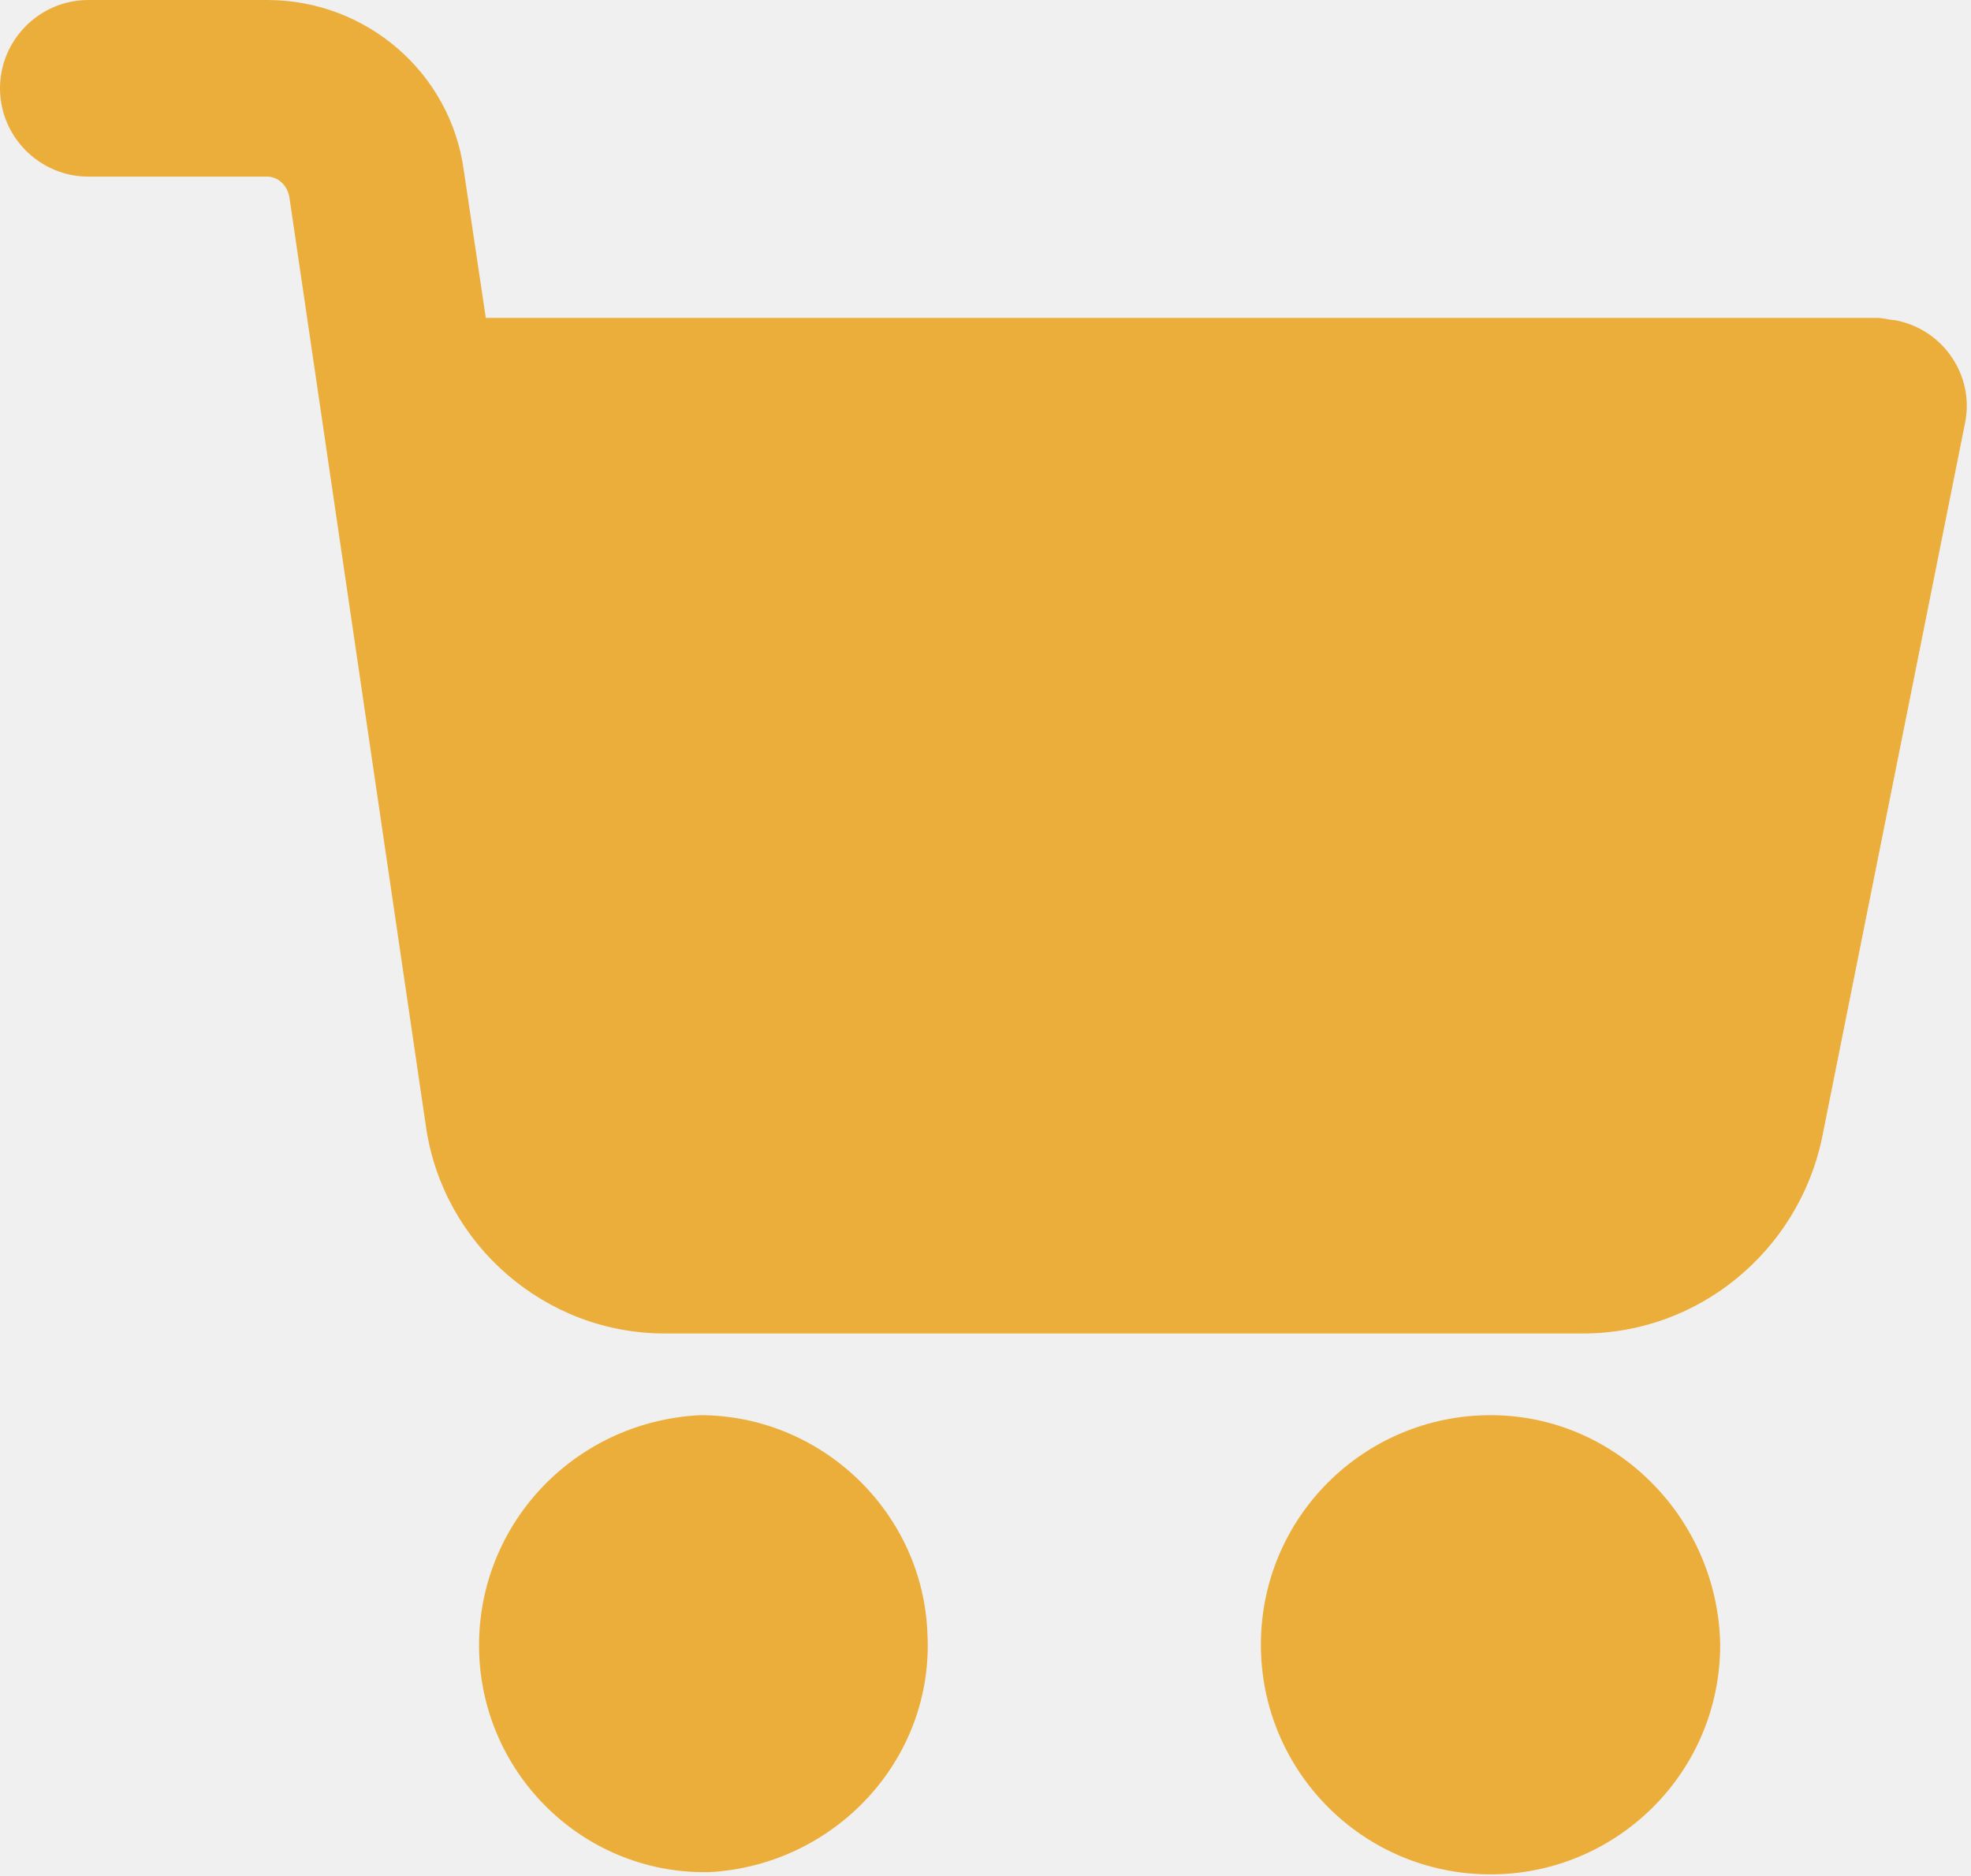
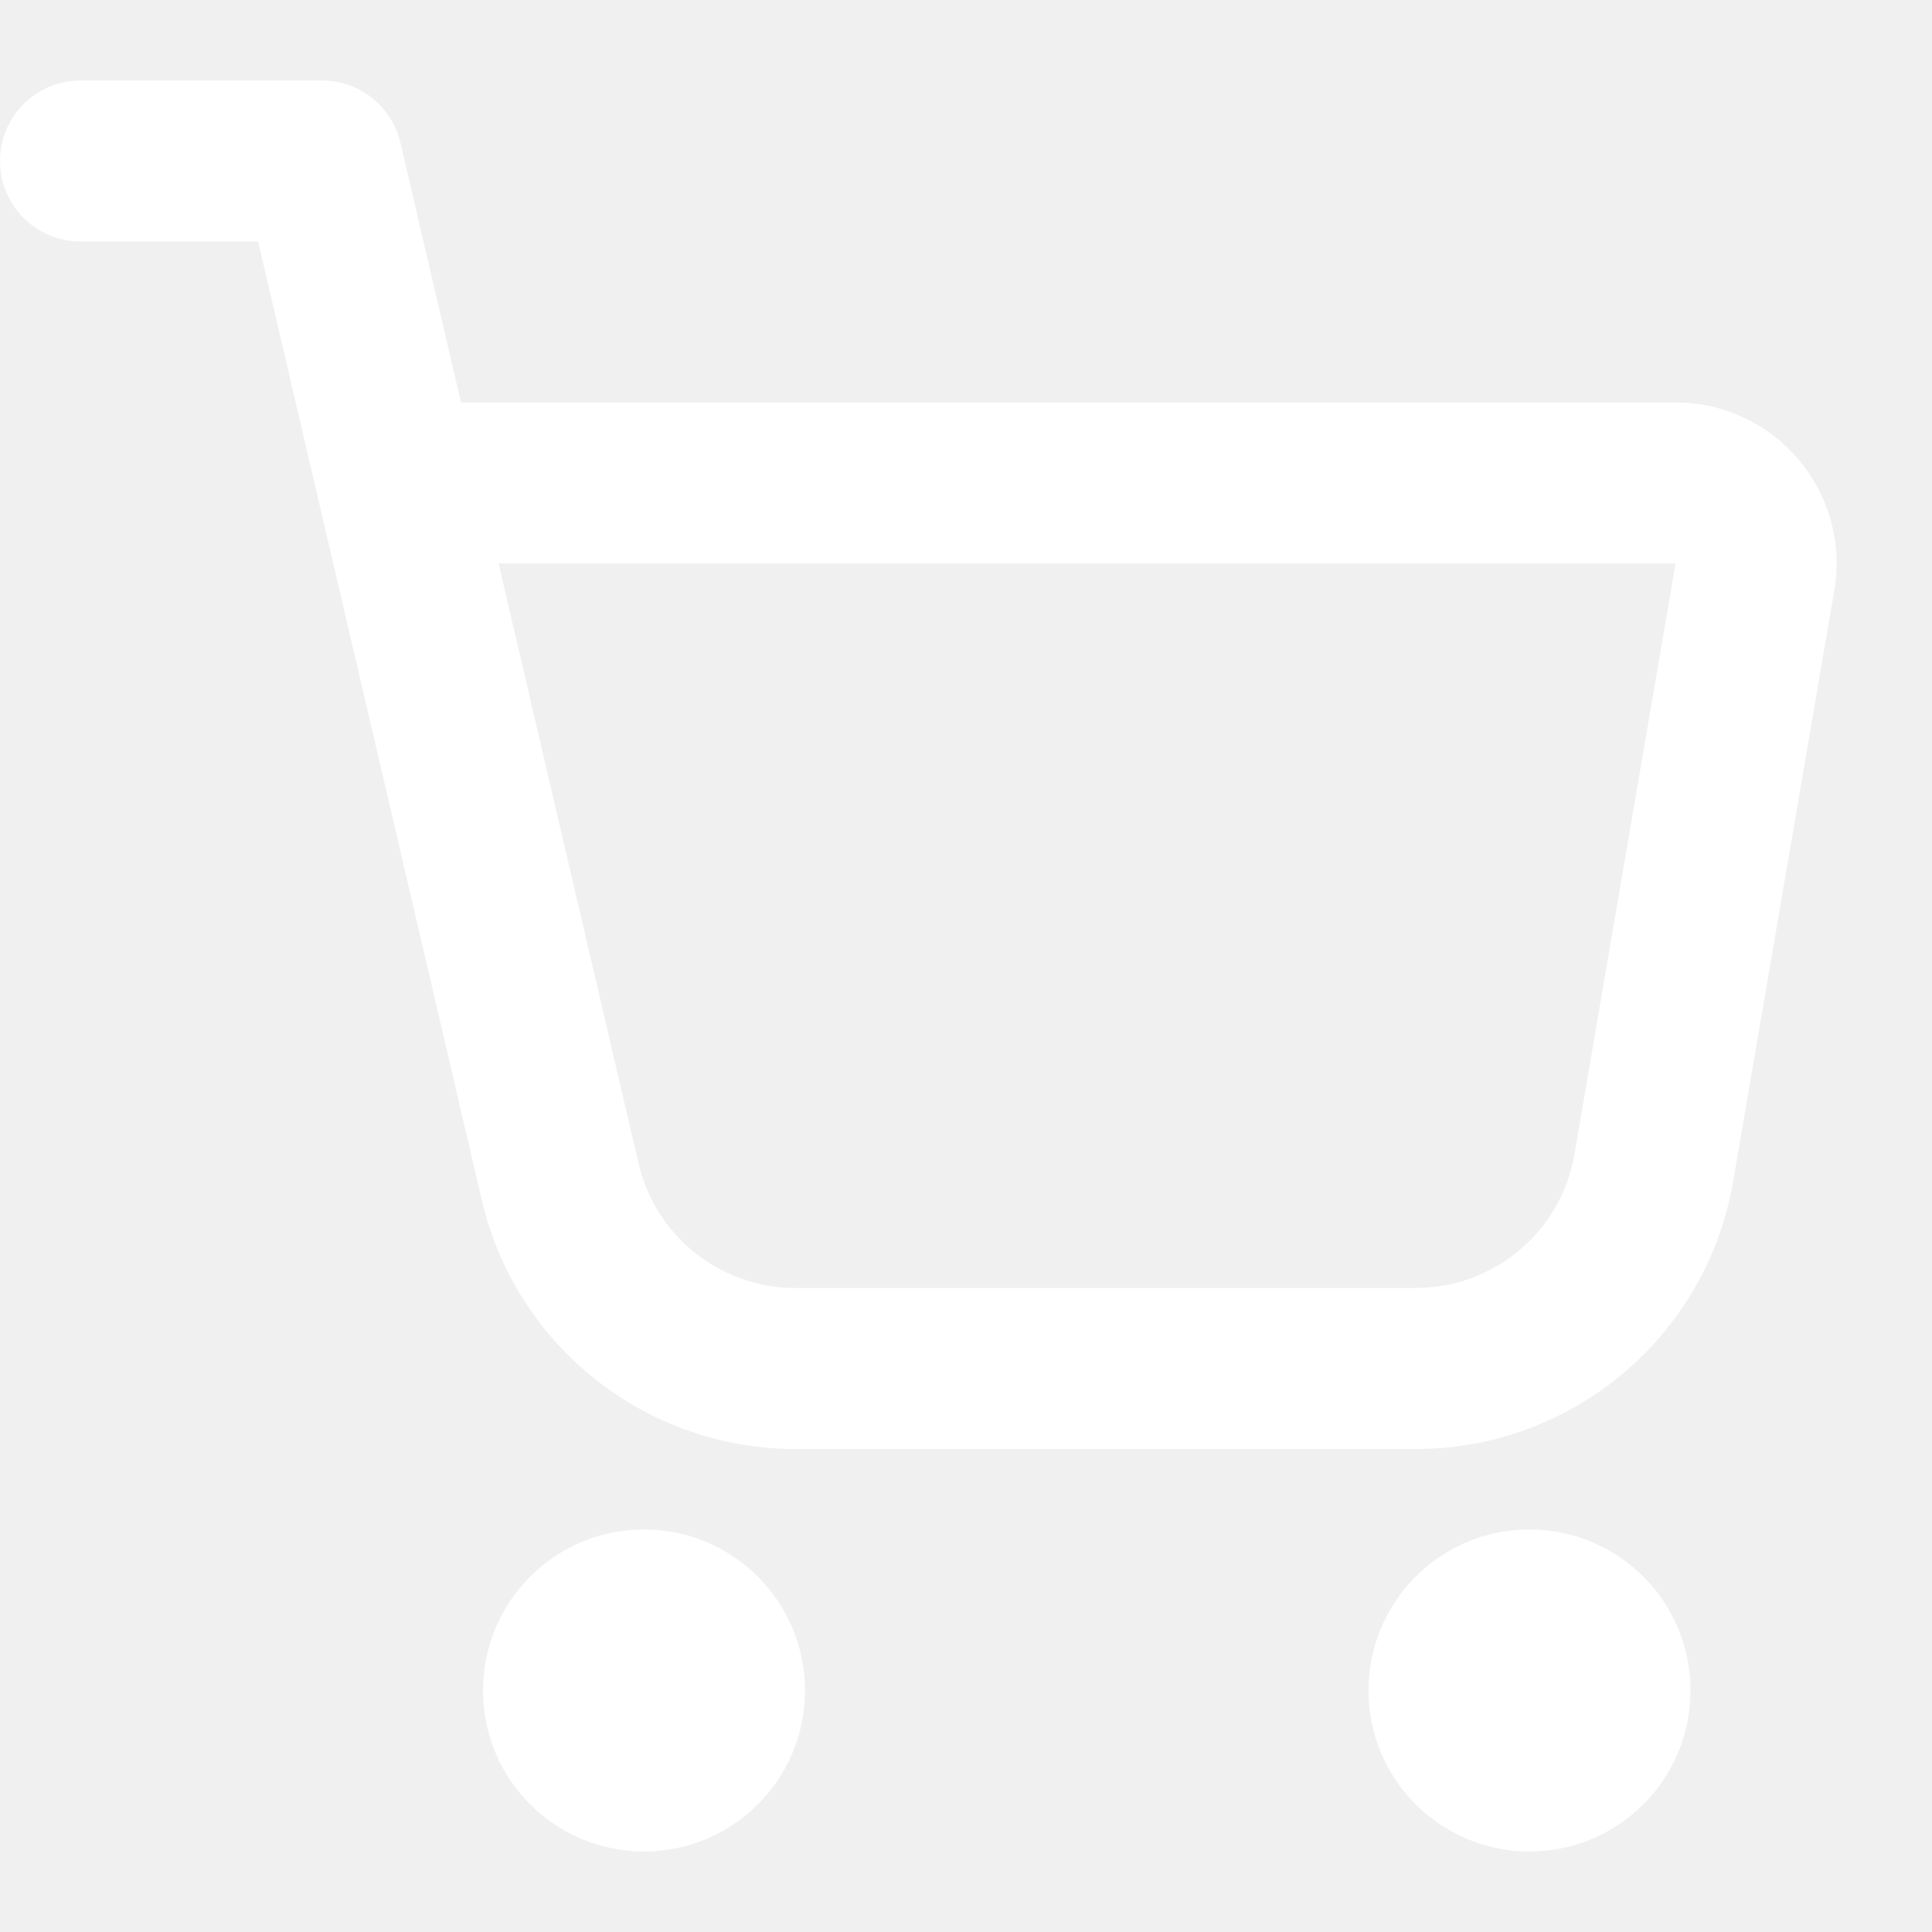
- <svg xmlns="http://www.w3.org/2000/svg" width="457" height="435" viewBox="0 0 457 435" fill="none">
-   <path d="M345.6 328.192C316.416 328.192 292.352 351.744 292.352 381.44C292.352 410.624 315.904 434.688 345.6 434.688C374.784 434.688 398.848 411.136 398.848 381.44C398.336 352.256 374.784 328.192 345.6 328.192Z" fill="#ECAE3B" />
-   <path d="M439.296 74.24C438.272 74.24 436.736 73.728 435.2 73.728H112.64L107.52 39.424C104.448 16.896 84.992 0 61.952 0H20.48C9.216 0 0 9.216 0 20.48C0 31.744 9.216 40.96 20.48 40.96H61.952C64.512 40.96 66.56 43.008 67.072 45.568L98.816 261.632C102.912 288.768 126.464 309.248 154.112 309.248H367.104C393.728 309.248 416.768 290.304 422.4 264.192L455.68 97.792C457.728 87.04 450.56 76.288 439.296 74.24Z" fill="#ECAE3B" />
-   <path d="M215.04 378.88C214.016 350.72 190.464 328.192 162.304 328.192C132.608 329.728 110.08 354.304 111.104 383.488C112.128 411.648 135.168 434.176 163.328 434.176H164.352C193.536 432.64 216.576 408.064 215.04 378.88Z" fill="#ECAE3B" />
+ <svg xmlns="http://www.w3.org/2000/svg" width="82" height="82" viewBox="0 0 82 82" fill="none">
+   <path fill-rule="evenodd" clip-rule="evenodd" d="M3.417 3.417C1.53 3.417 0 4.946 0 6.833C0 8.72 1.53 10.25 3.417 10.25H10.955L20.45 50.939C21.863 56.995 27.179 61.317 33.363 61.494V61.5H60.09C66.749 61.5 72.438 56.702 73.561 50.138L77.851 25.069C78.565 20.895 75.35 17.083 71.115 17.083H19.567L16.994 6.057C16.633 4.51 15.255 3.417 13.667 3.417H3.417ZM21.161 23.916L27.104 49.386C27.826 52.478 30.583 54.666 33.759 54.666H60.09C63.419 54.666 66.264 52.267 66.826 48.986L71.115 23.916H21.161Z" fill="white" />
+   <path d="M27.333 78.583C31.107 78.583 34.167 75.524 34.167 71.75C34.167 67.976 31.107 64.916 27.333 64.916C23.559 64.916 20.5 67.976 20.5 71.75C20.5 75.524 23.559 78.583 27.333 78.583Z" fill="white" />
+   <path d="M64.917 78.583C68.691 78.583 71.75 75.524 71.75 71.75C71.75 67.976 68.691 64.916 64.917 64.916C61.143 64.916 58.083 67.976 58.083 71.75C58.083 75.524 61.143 78.583 64.917 78.583Z" fill="white" />
</svg>
